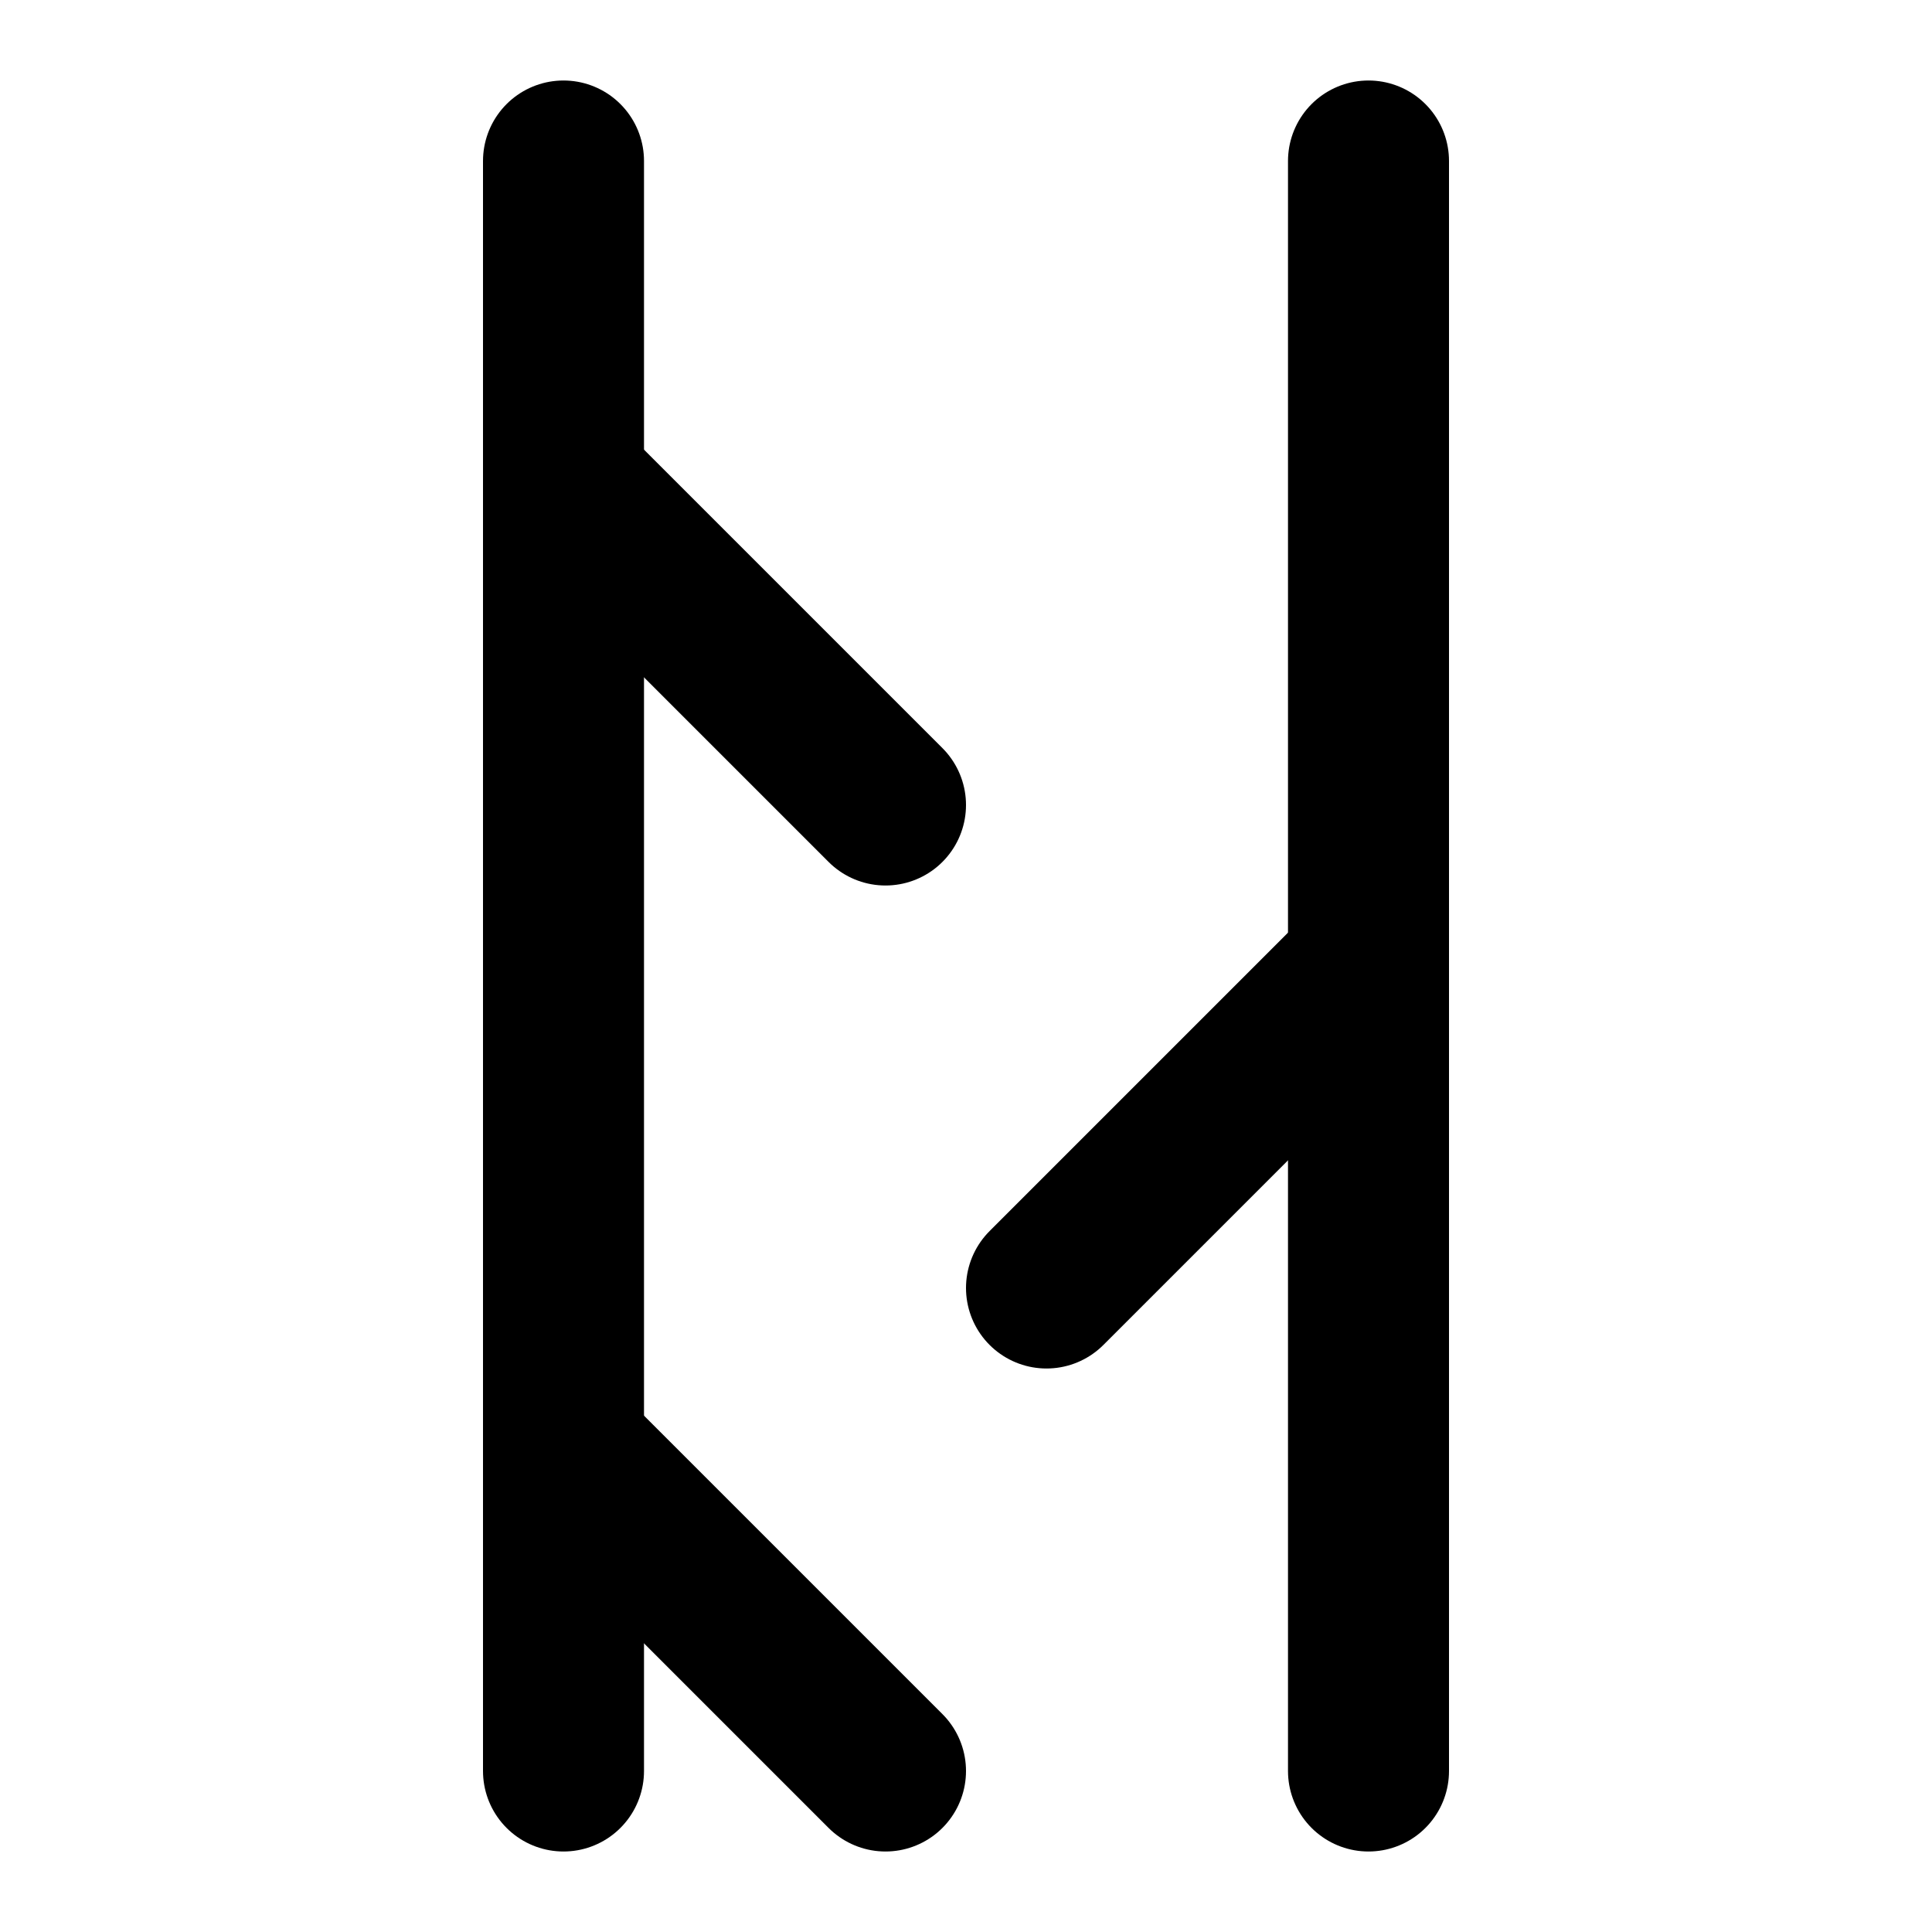
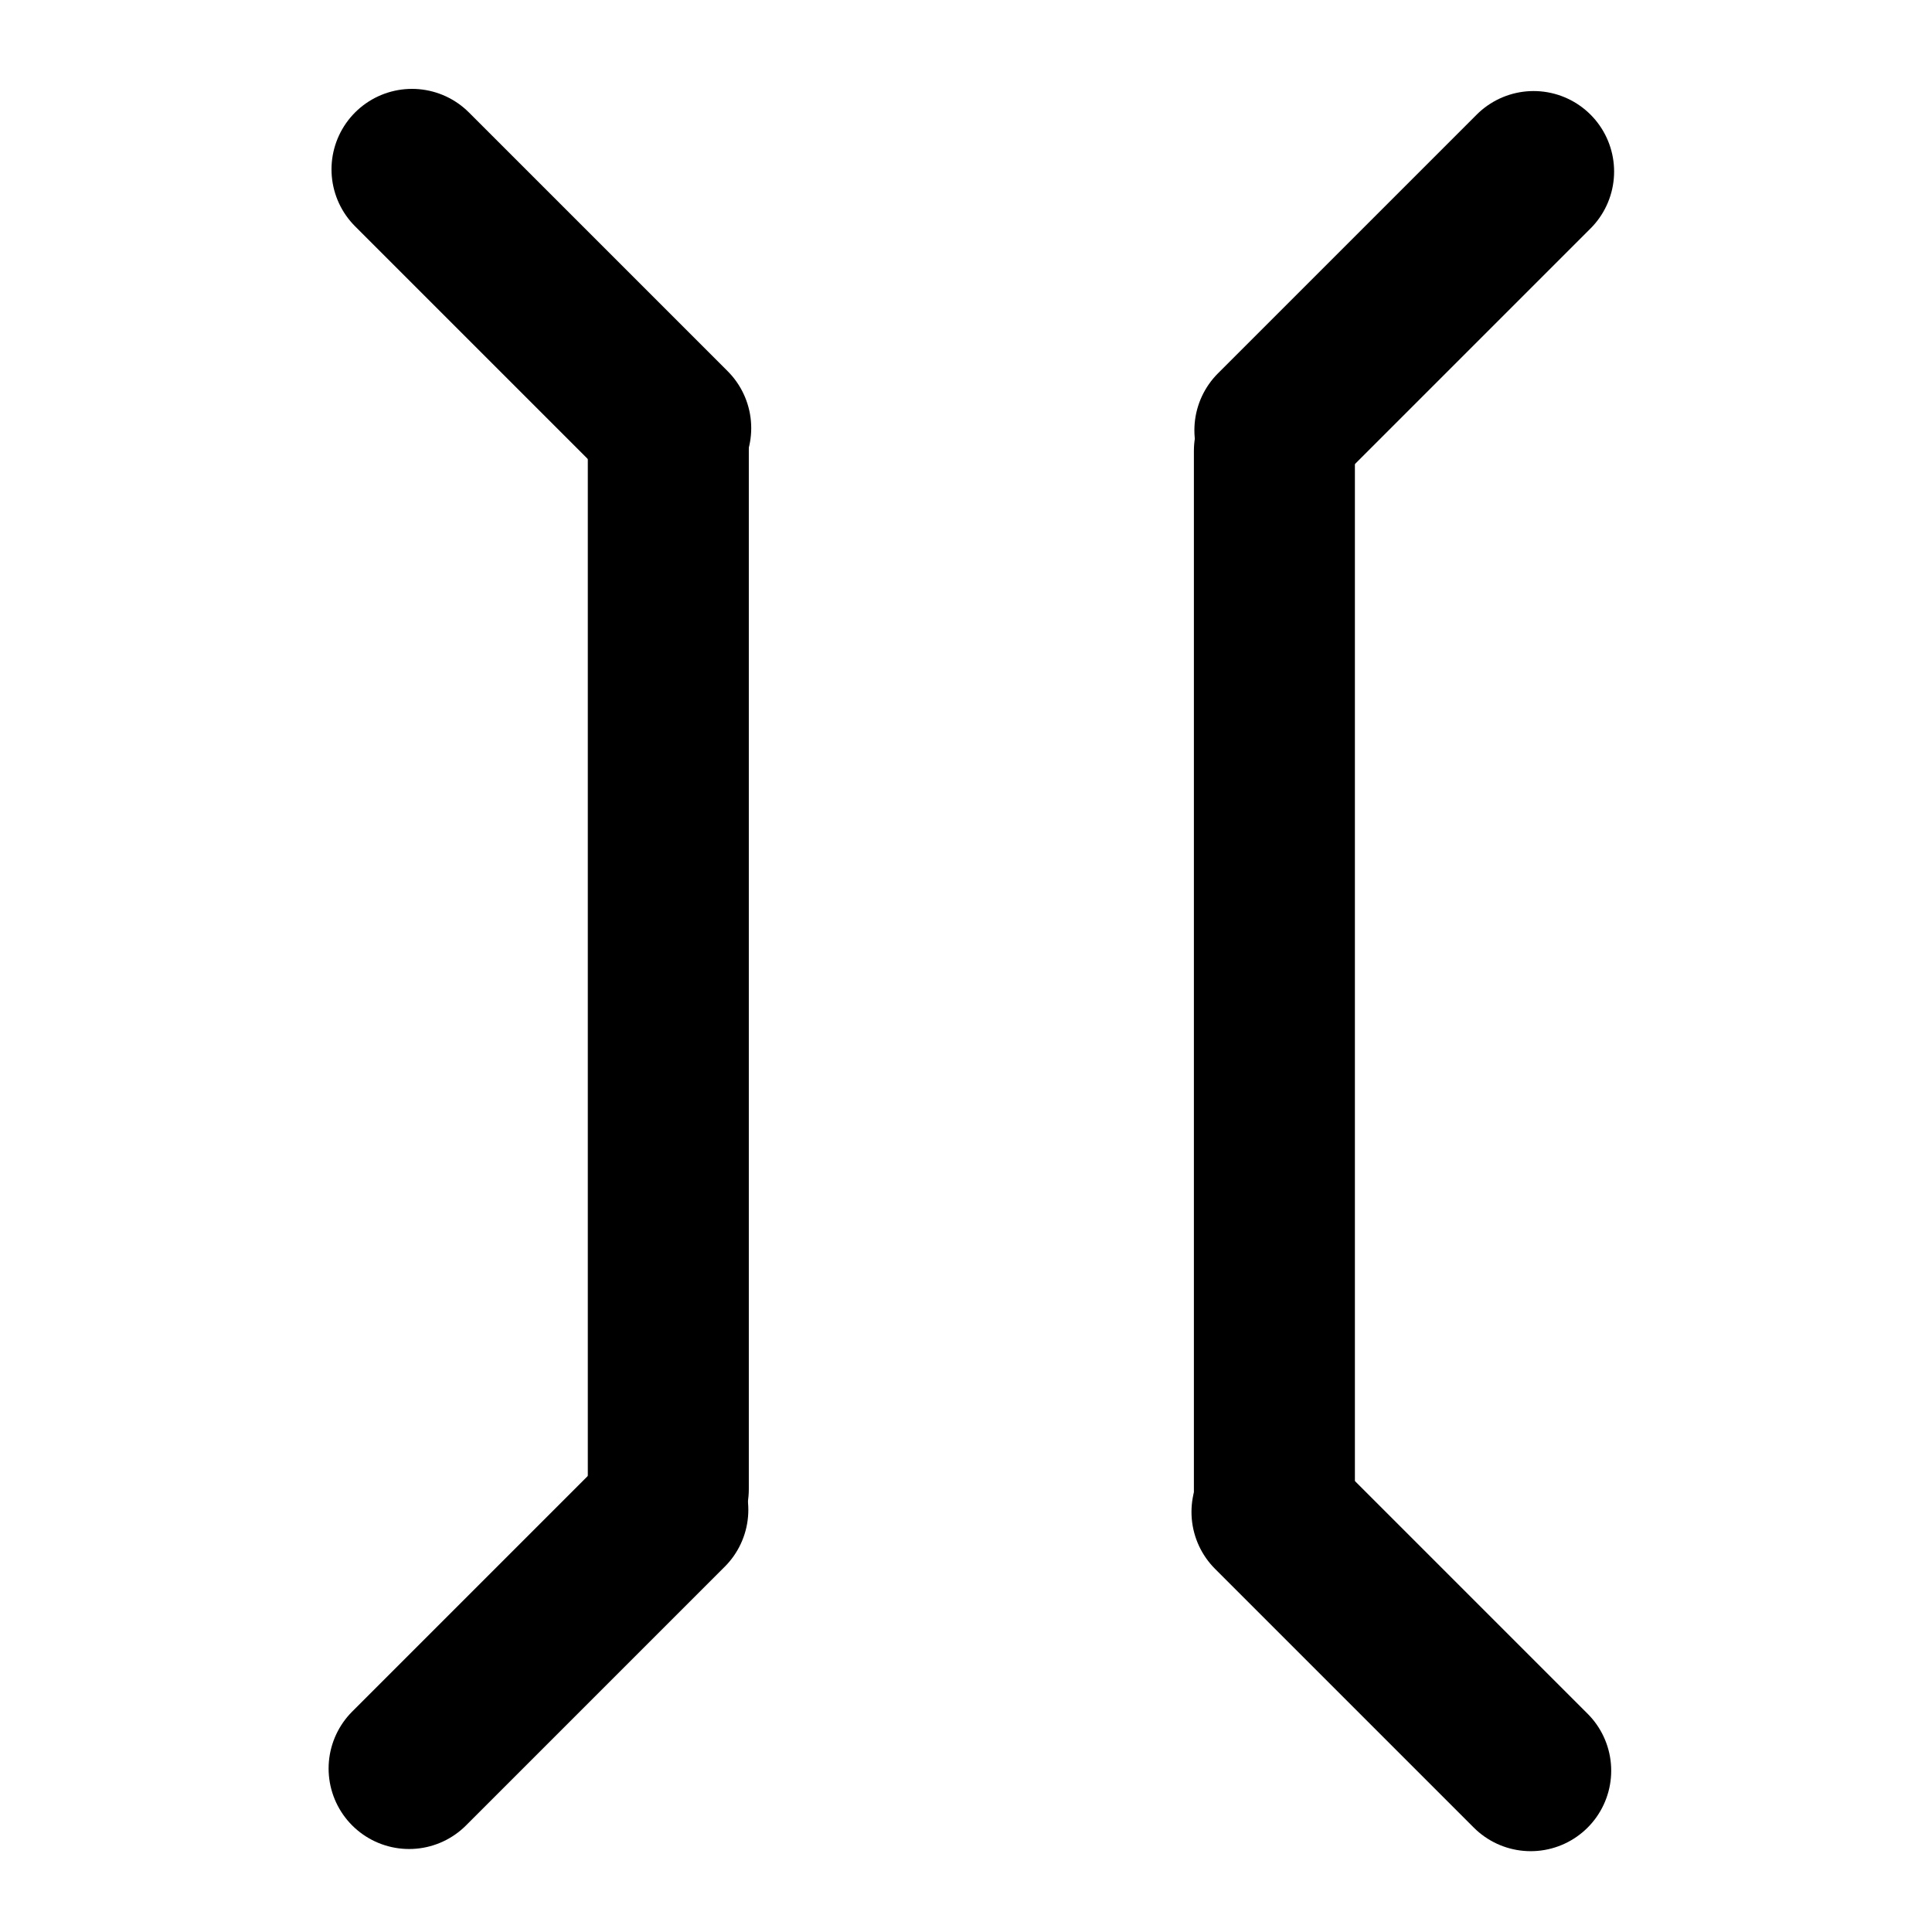
- <svg xmlns="http://www.w3.org/2000/svg" viewBox="0 0 24 24" fill="none" stroke="currentColor" stroke-width="2" stroke-linecap="round" stroke-linejoin="round">
-   <path d="M7 2v20" />
-   <path d="M17 2v20" />
-   <path d="M7 6l4 4" />
-   <path d="M17 12l-4 4" />
-   <path d="M7 18l4 4" />
+ <svg xmlns="http://www.w3.org/2000/svg" viewBox="0 0 24 24" fill="none" stroke="currentColor" stroke-width="2" stroke-linecap="round" stroke-linejoin="round" version="1.1" id="svg5">
+   <defs id="defs5" />
+   <path d="M 19.051,2.131 15.837,5.345" id="path1" style="stroke-width:2" />
+   <path d="M 19.015,21.996 15.801,18.782" id="path1-5" style="stroke-width:2" />
+   <path d="M 15.831,5.601 V 18.683" id="path2" style="stroke-width:2" />
+   <path d="m 5.082,21.969 3.214,-3.214" id="path1-56" style="stroke-width:2" />
+   <path d="m 5.118,2.104 3.214,3.214" id="path1-5-2" style="stroke-width:2" />
+   <path d="M 8.302,18.499 V 5.417" id="path2-9" style="stroke-width:2" />
</svg>
